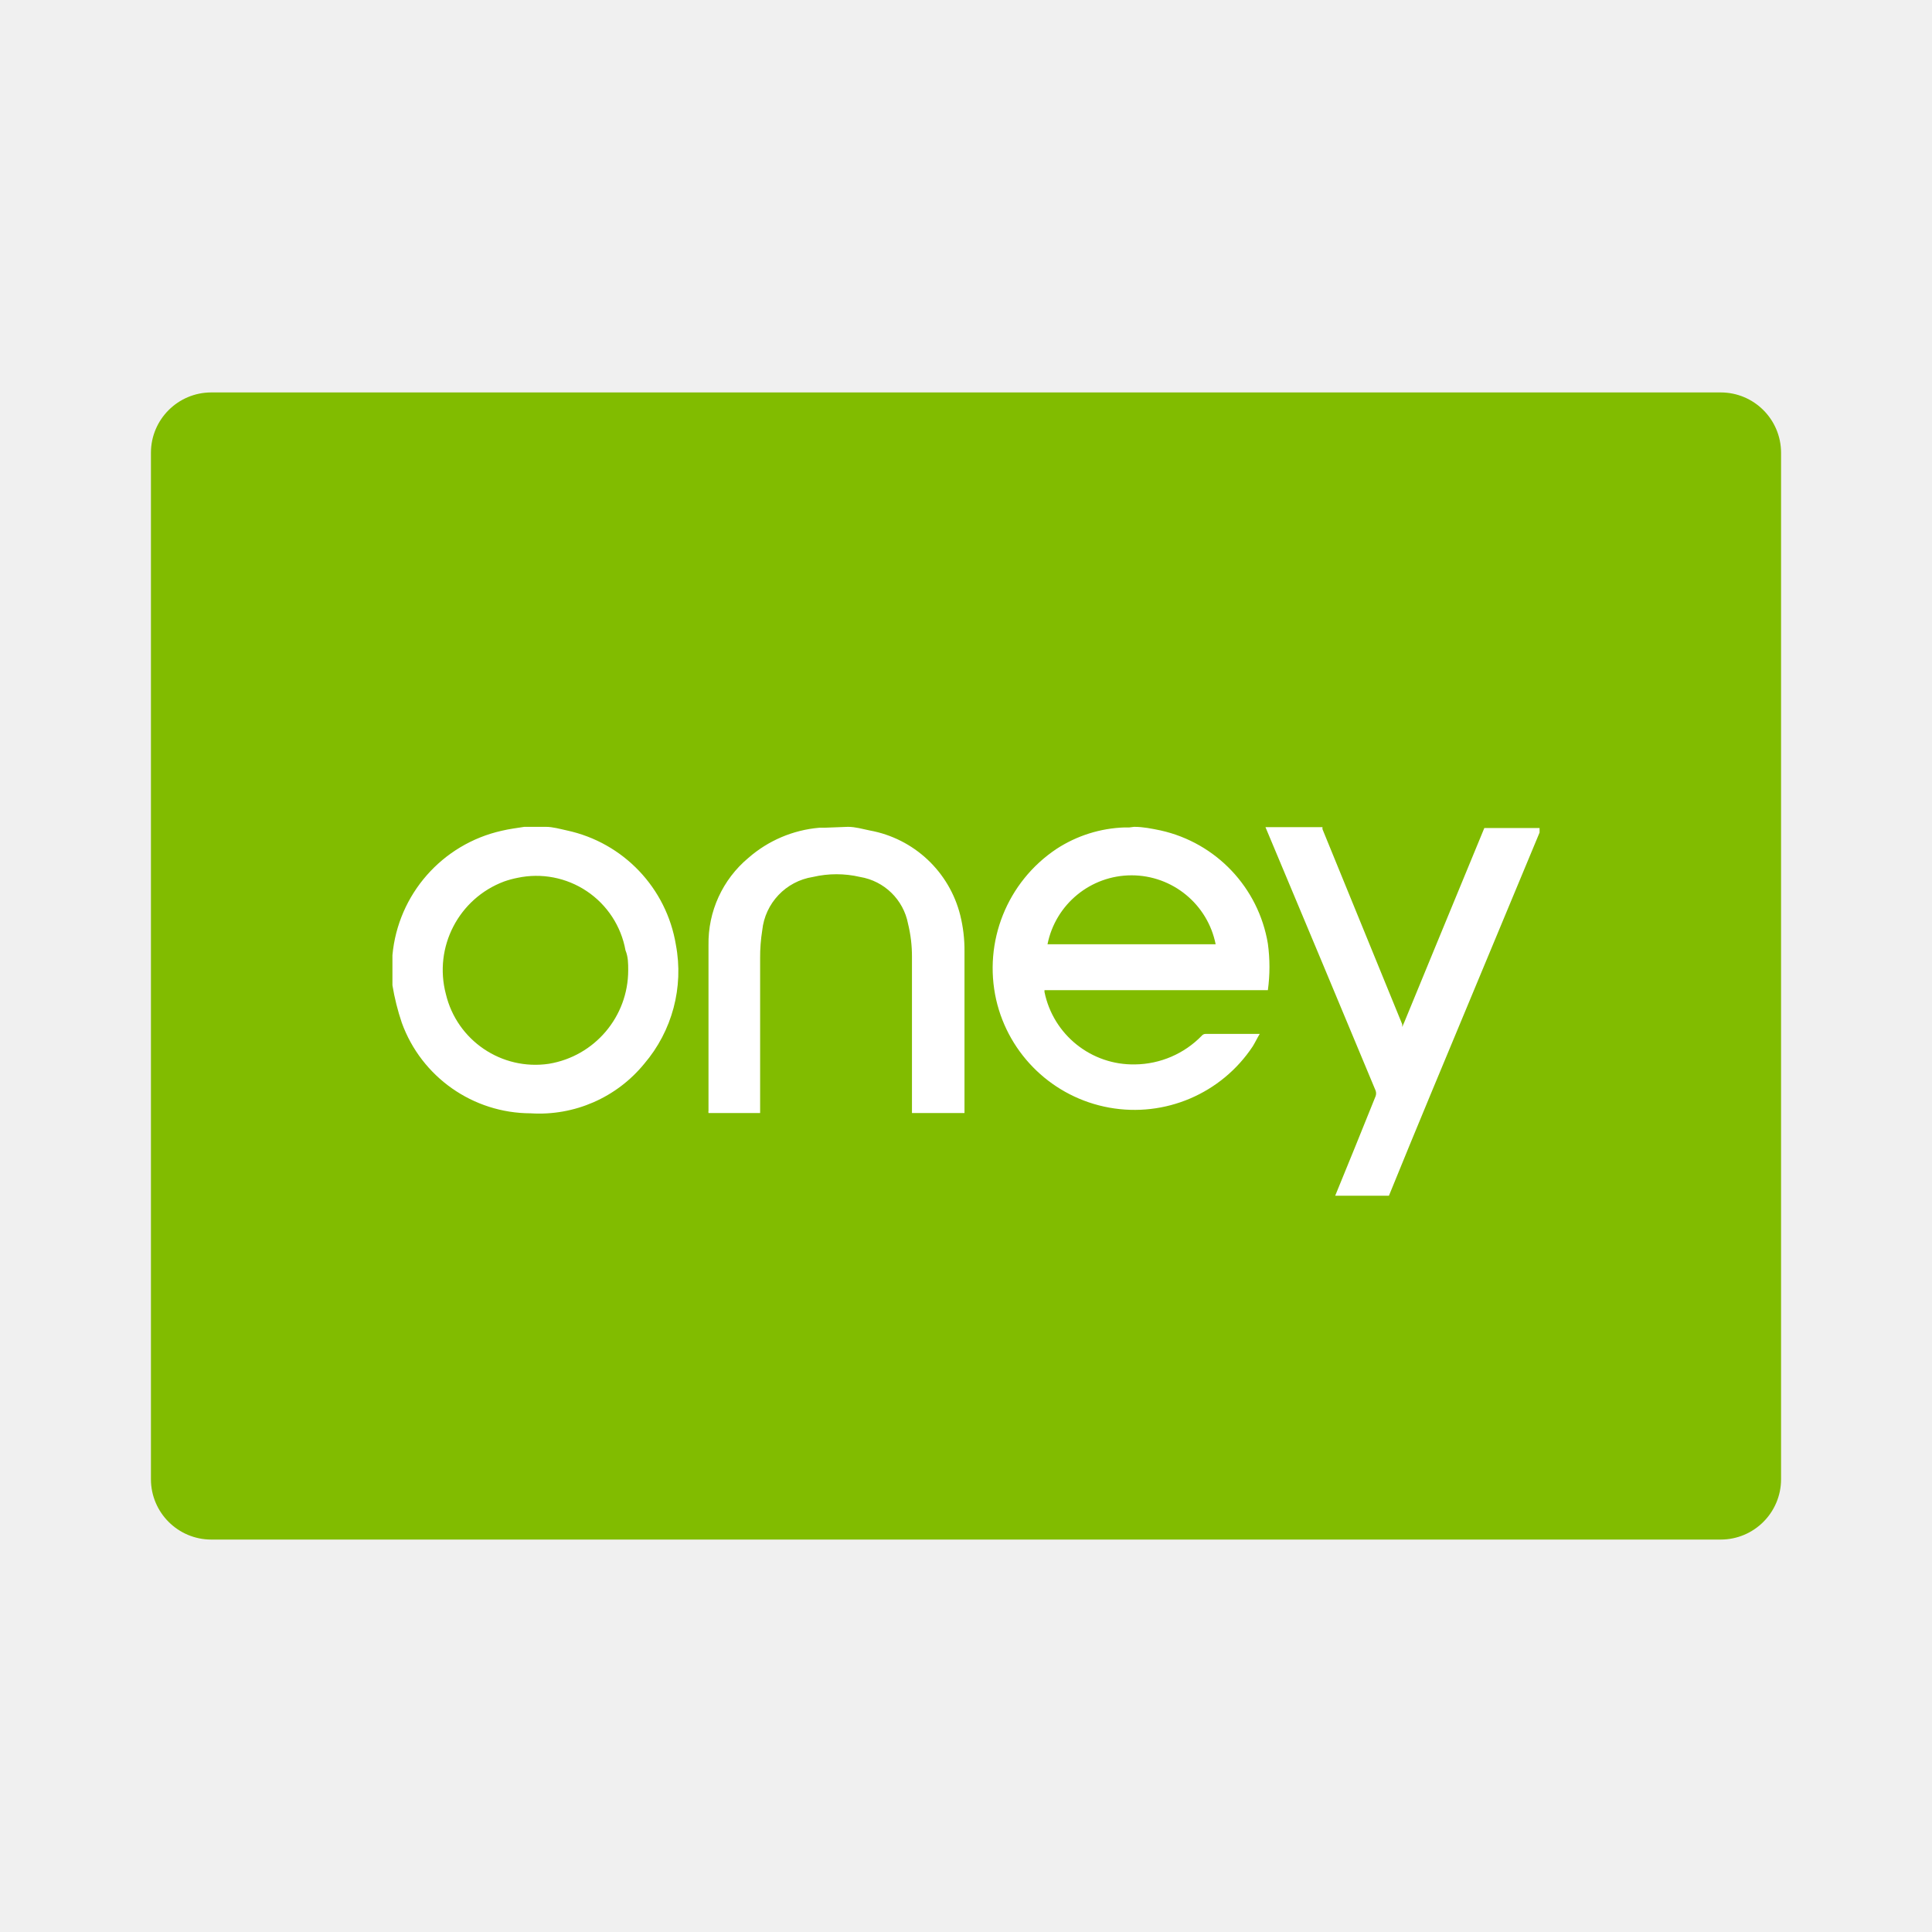
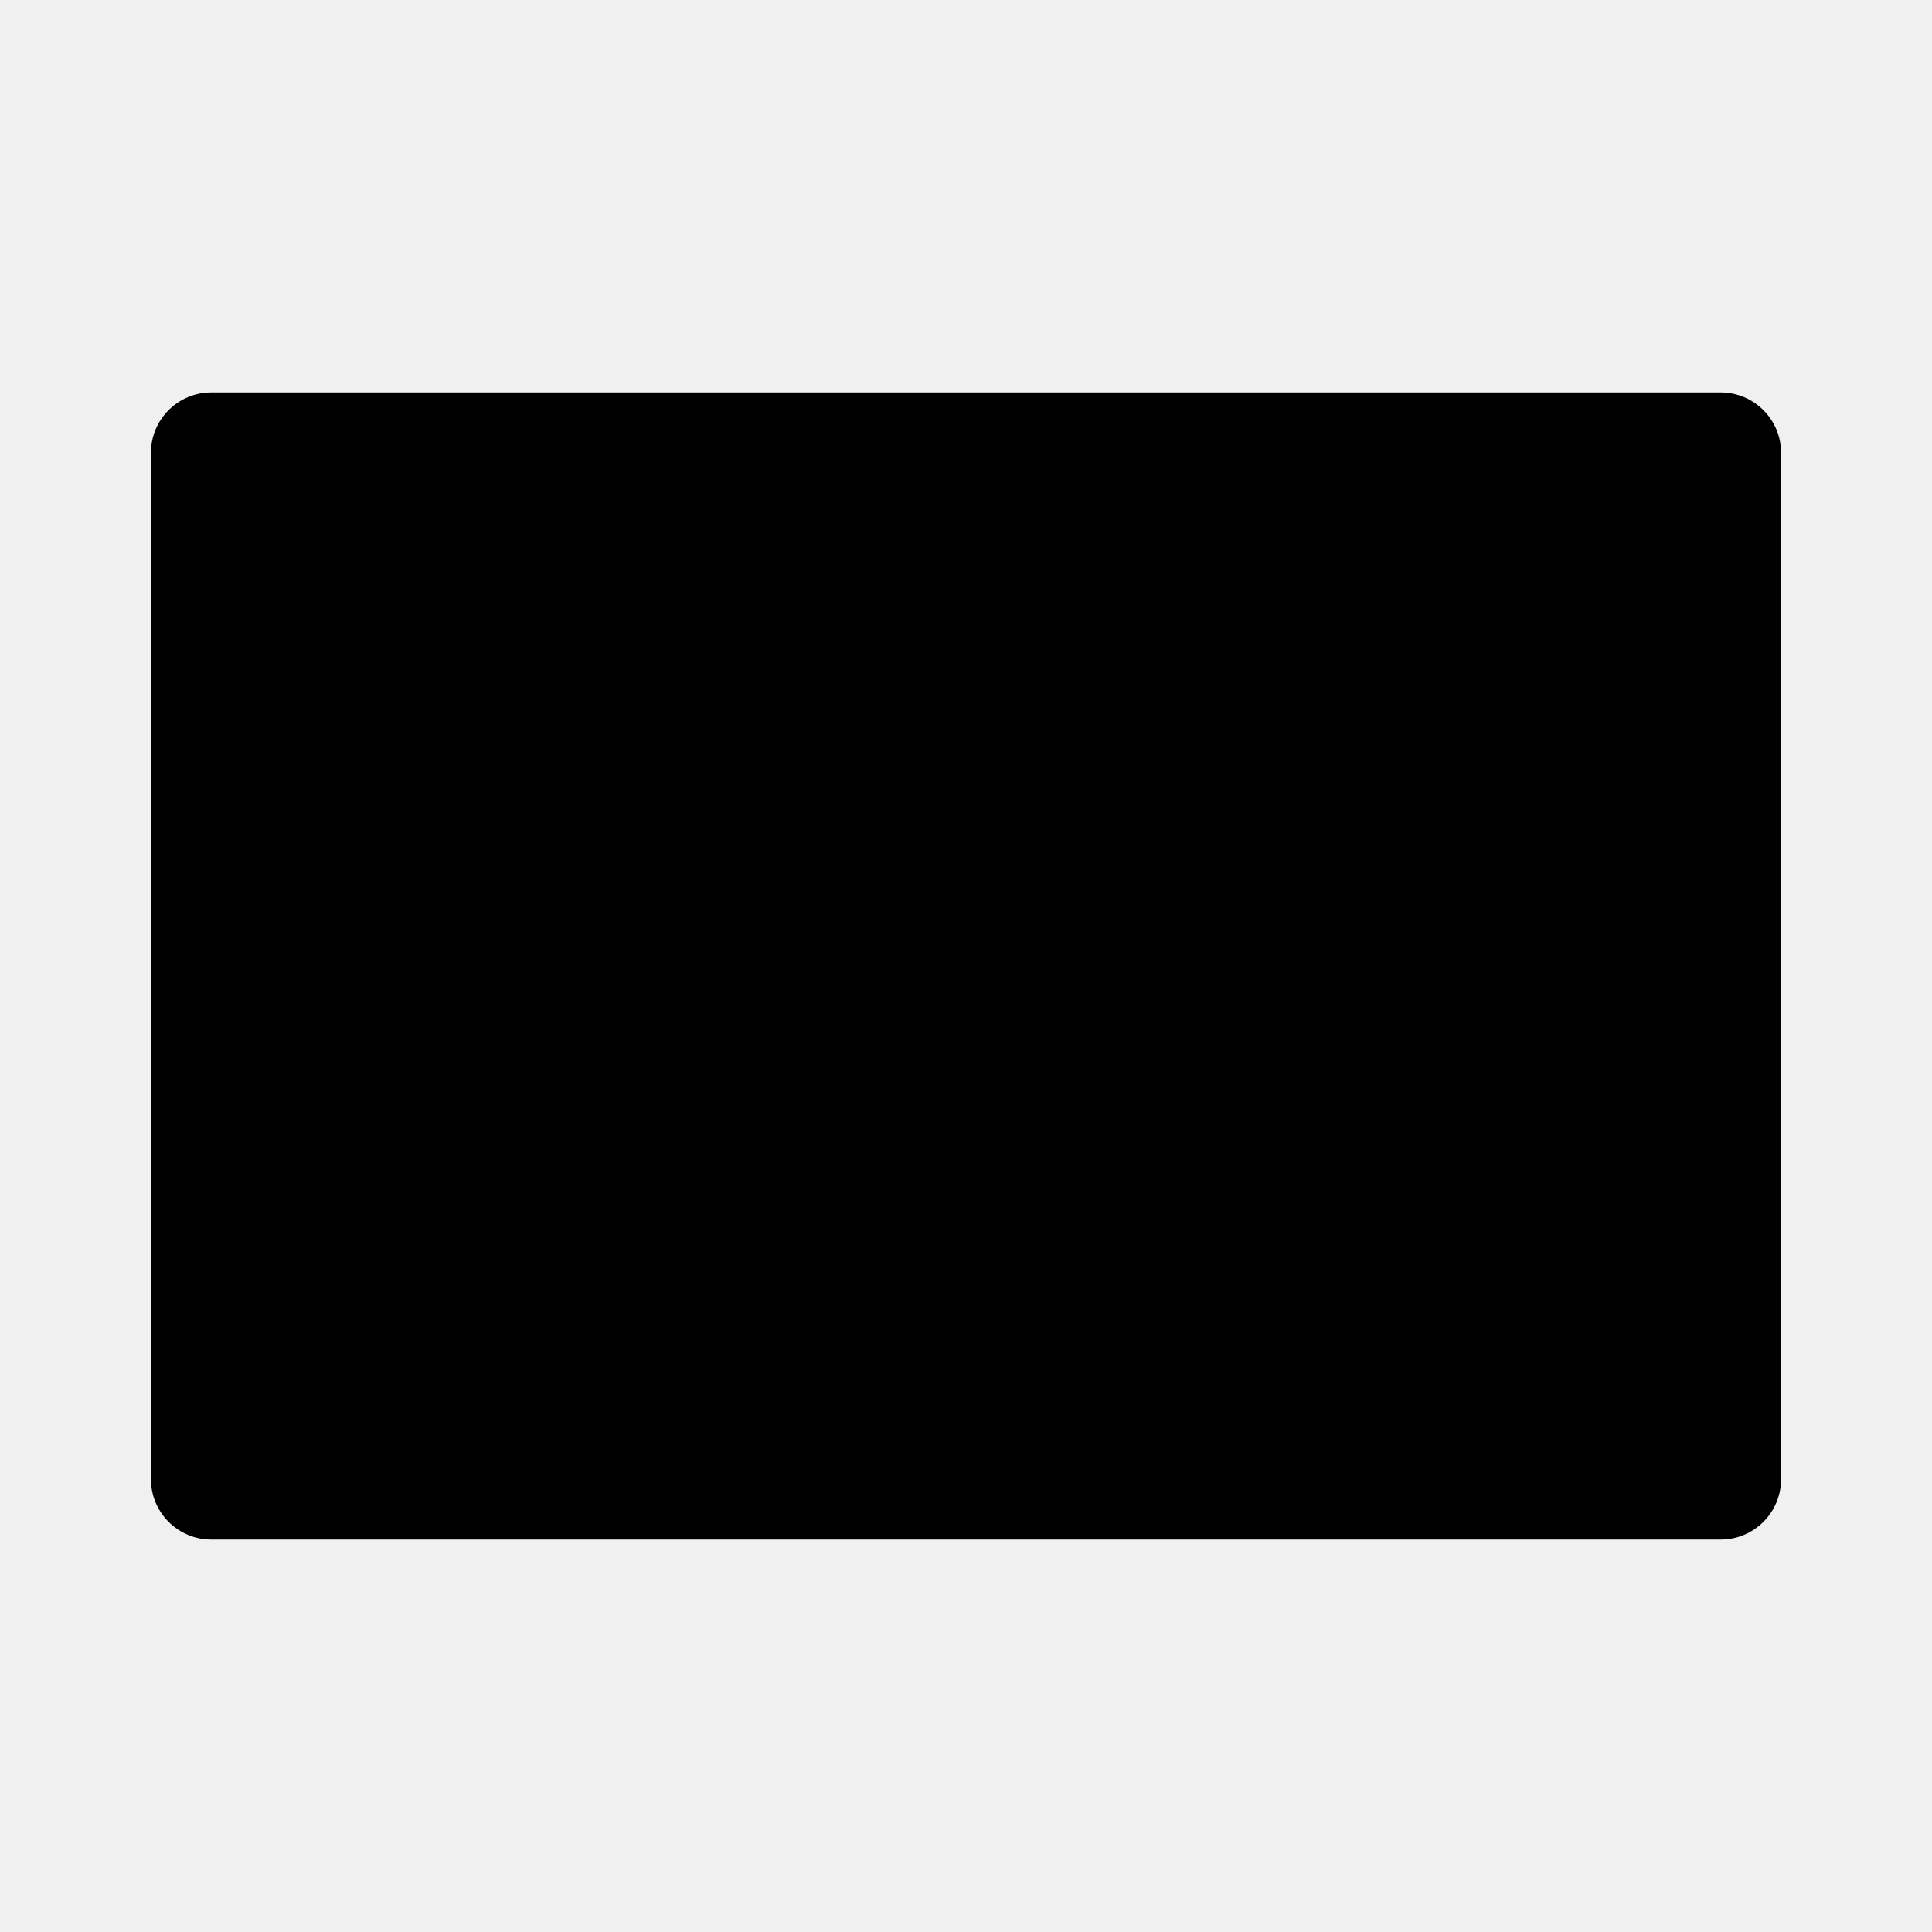
<svg xmlns="http://www.w3.org/2000/svg" viewBox="0 0 64 64">
-   <defs>
-     <style>.cls-3{fill:#fff}</style>
-   </defs>
-   <g id="Icon">
-     <rect x="5" y="13" width="54" height="38" rx="2" fill="#81bc00" />
-     <path class="cls-3" d="M37.57 27.39c.3 0 .59.06.88.12A4.62 4.62 0 0142 31.26a5.68 5.68 0 010 1.54h-7.4v.06a3 3 0 003 2.4 3.13 3.13 0 002.21-.95.16.16 0 01.12-.06h1.8c-.08.13-.15.28-.23.41a4.7 4.7 0 01-8.5-1.54 4.75 4.75 0 012-5 4.39 4.39 0 012.25-.71h.16zm-2.87 3.89h5.57a2.84 2.84 0 00-5.57 0zM18.08 27.39c.23 0 .47.07.7.12a4.65 4.65 0 013.61 3.79 4.72 4.72 0 01-1.05 3.94 4.49 4.49 0 01-3.76 1.64 4.55 4.55 0 01-4.27-3 7.9 7.9 0 01-.31-1.24v-1a4.66 4.66 0 013.62-4.12c.25-.06.5-.09.75-.13zm2.73 4.75c0-.22 0-.44-.09-.66a3 3 0 00-3.58-2.4 3.17 3.17 0 00-.44.12 3.13 3.13 0 00-1.93 3.73 3.05 3.05 0 003.41 2.31 3.14 3.14 0 002.63-3.1zM44.23 39.61c.45-1.1.9-2.2 1.34-3.3a.28.28 0 000-.18q-1.82-4.37-3.65-8.73h1.89a.19.19 0 000 .07l2.64 6.46v.09l.07-.16 1-2.43 1.65-4H51v.15l-3.6 8.65c-.47 1.13-.93 2.25-1.39 3.38zM28.09 27.39c.24 0 .48.07.72.12a3.79 3.79 0 013 2.81 4.81 4.81 0 01.14 1.2V36.87h-1.74V31.7a4.53 4.53 0 00-.13-1.1 1.94 1.94 0 00-1.59-1.55 3.43 3.43 0 00-1.56 0 2 2 0 00-1.68 1.77 5.62 5.62 0 00-.07.92v5.13h-1.71a.22.22 0 010-.08v-5.48a3.68 3.68 0 011.32-2.89 4.1 4.1 0 012.35-1h.16z" />
-   </g>
+   <rect x="5" y="13" width="54" height="38" rx="2" />
+   <path d="M37.57 27.39c.3 0 .59.06.88.12A4.62 4.62 0 0142 31.26a5.68 5.68 0 010 1.54h-7.4v.06a3 3 0 003 2.4 3.13 3.13 0 002.21-.95.16.16 0 01.12-.06h1.8c-.08.13-.15.28-.23.41a4.7 4.7 0 01-8.5-1.54 4.75 4.75 0 012-5 4.39 4.39 0 012.25-.71h.16zm-2.87 3.89h5.57a2.84 2.84 0 00-5.57 0zM18.08 27.39c.23 0 .47.07.7.12a4.65 4.65 0 013.61 3.79 4.72 4.72 0 01-1.05 3.94 4.49 4.49 0 01-3.76 1.64 4.55 4.55 0 01-4.27-3 7.9 7.9 0 01-.31-1.24v-1a4.66 4.66 0 013.62-4.12c.25-.06.5-.09.75-.13zm2.73 4.75c0-.22 0-.44-.09-.66a3 3 0 00-3.58-2.4 3.17 3.17 0 00-.44.12 3.13 3.13 0 00-1.93 3.73 3.05 3.05 0 003.41 2.31 3.14 3.14 0 002.63-3.1zM44.23 39.61c.45-1.1.9-2.2 1.34-3.3a.28.28 0 000-.18q-1.82-4.37-3.65-8.73h1.89a.19.19 0 000 .07l2.64 6.46v.09l.07-.16 1-2.43 1.65-4H51v.15l-3.6 8.65c-.47 1.13-.93 2.25-1.39 3.38zM28.09 27.39c.24 0 .48.07.72.12a3.79 3.79 0 013 2.81 4.81 4.81 0 01.14 1.2V36.87h-1.74V31.7a4.53 4.53 0 00-.13-1.1 1.94 1.94 0 00-1.59-1.55 3.43 3.43 0 00-1.56 0 2 2 0 00-1.68 1.77 5.62 5.62 0 00-.07.92v5.13h-1.71a.22.22 0 010-.08v-5.48a3.68 3.68 0 011.32-2.89 4.1 4.1 0 012.35-1h.16z" />
</svg>
